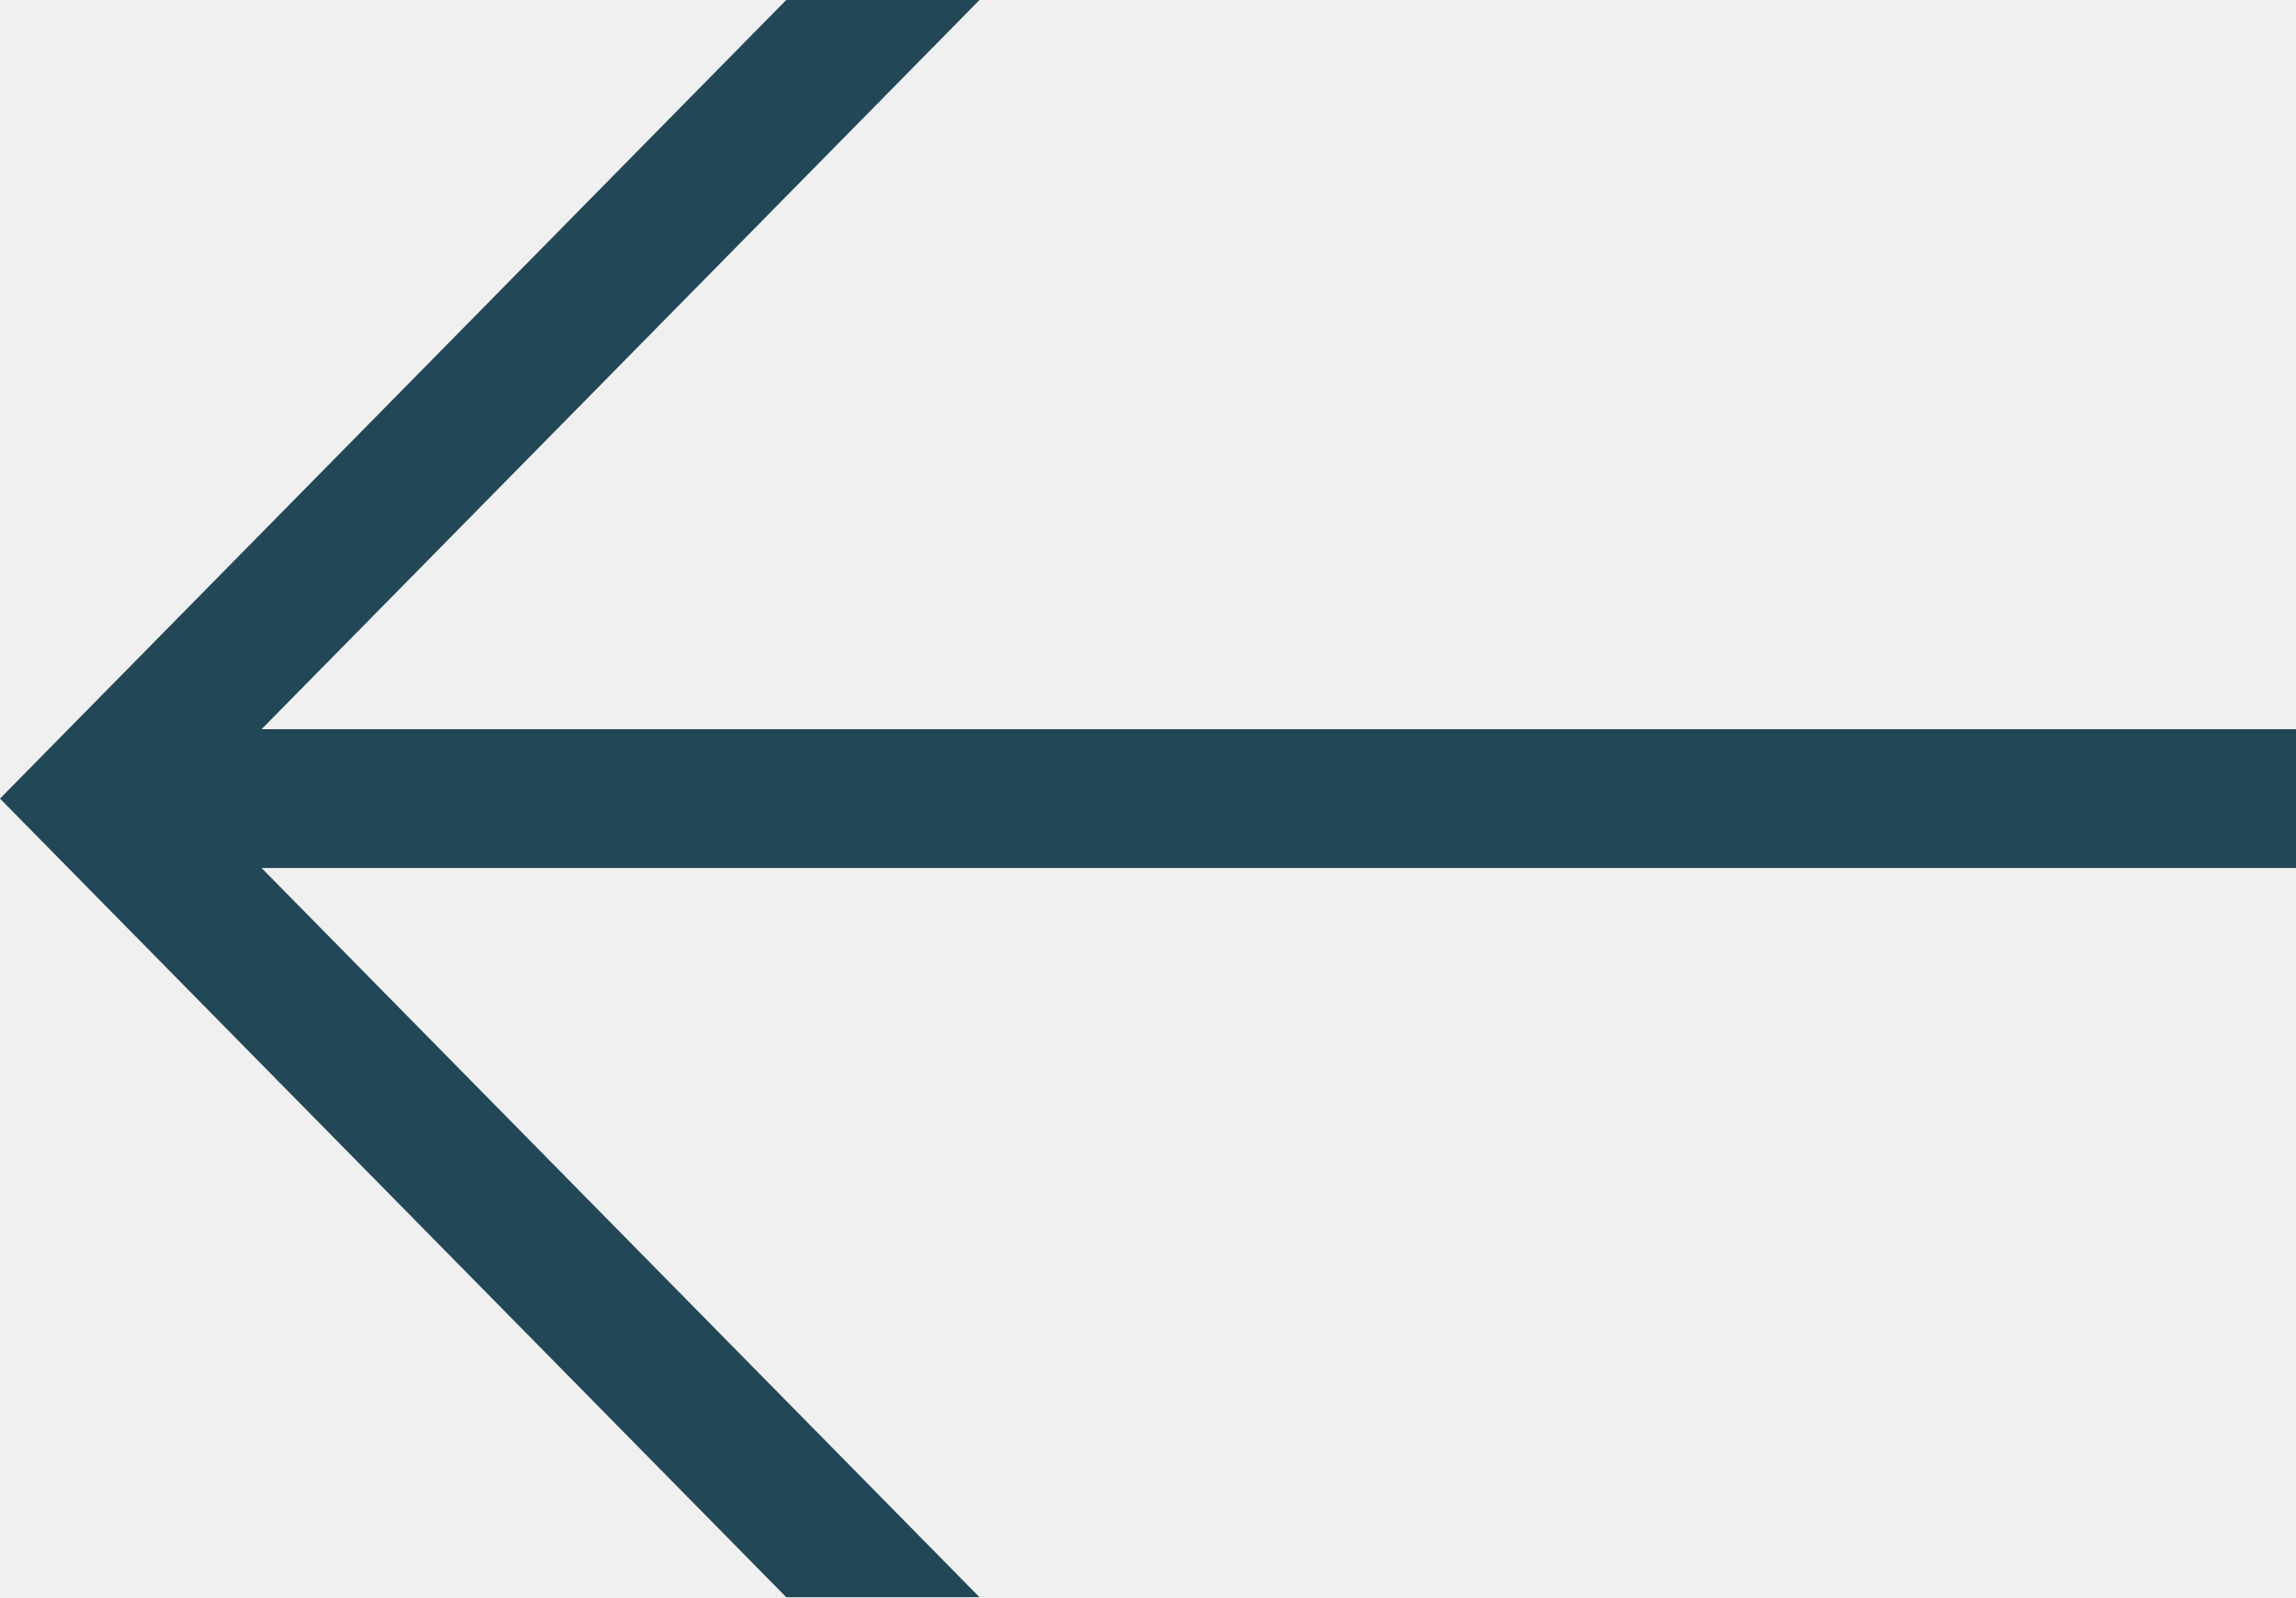
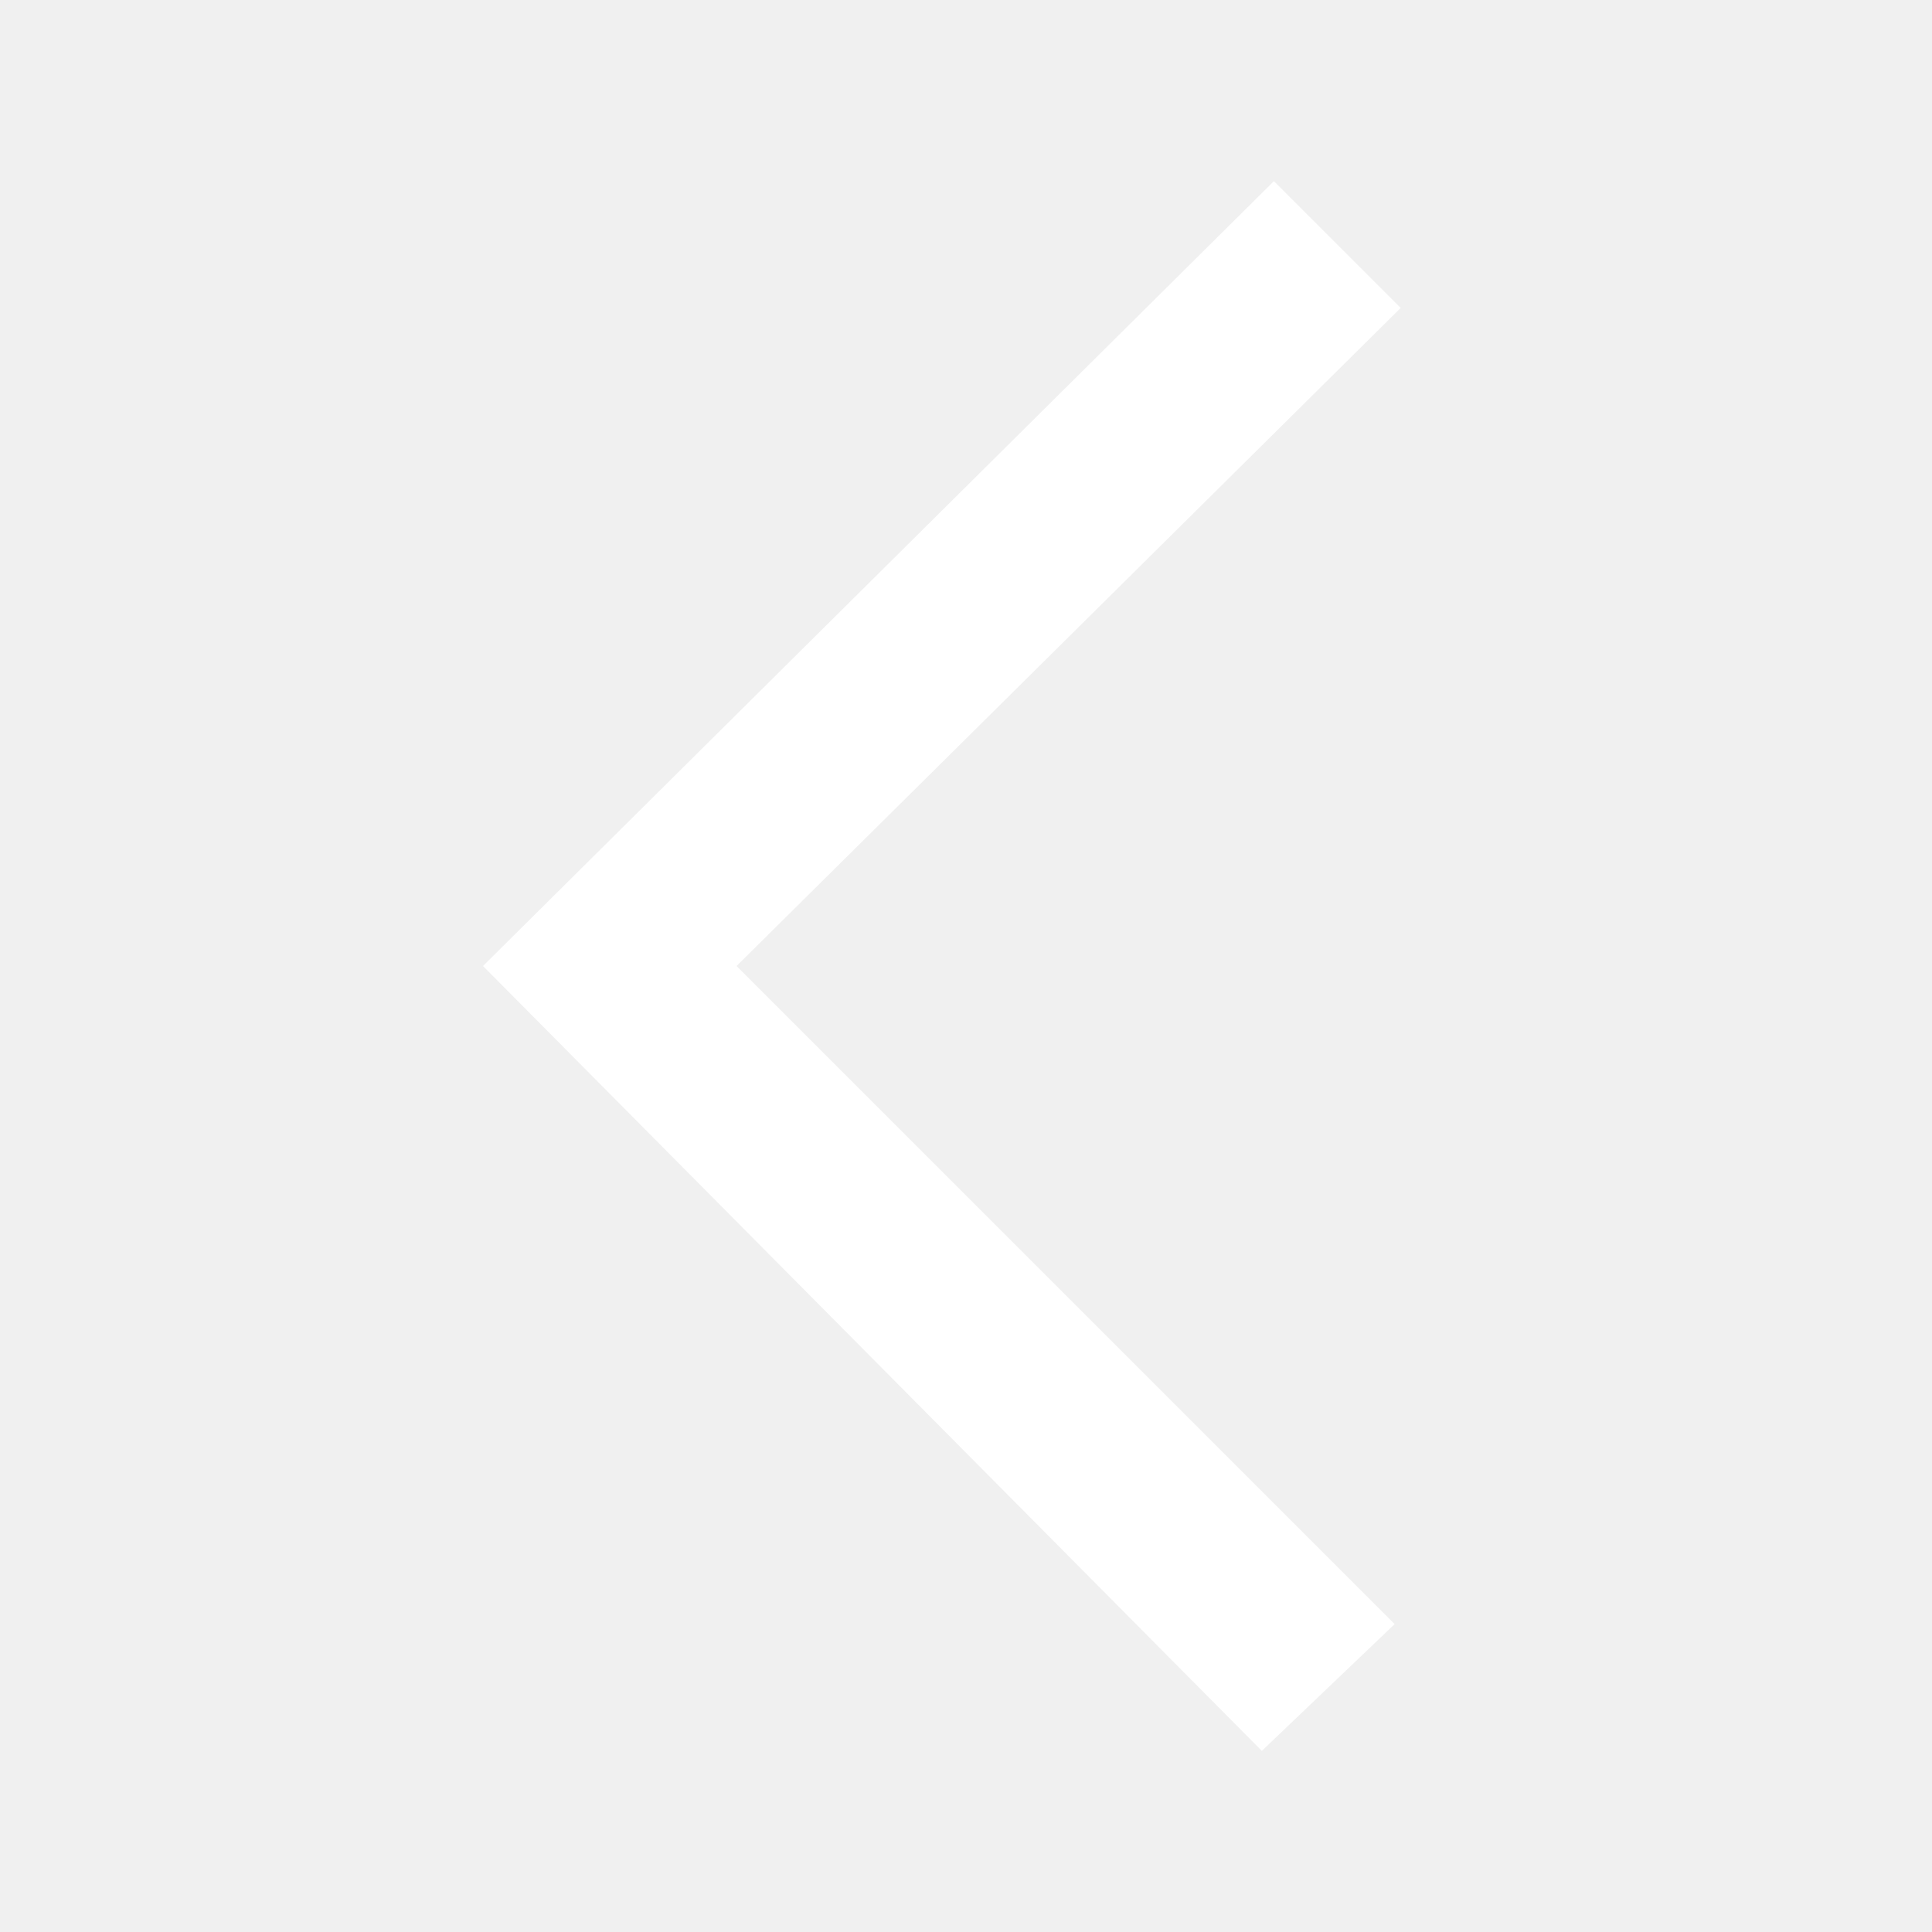
- <svg xmlns="http://www.w3.org/2000/svg" width="23" height="16" viewBox="0 0 23 16" fill="none">
-   <path d="M7.876 16L9.812 16L2.62 8.695L23 8.695L23 7.305L2.62 7.305L9.812 8.5778e-07L7.876 6.88569e-07L-6.99382e-07 8L7.876 16Z" fill="#224756" />
+ <svg xmlns="http://www.w3.org/2000/svg" width="24" height="24" viewBox="0 0 24 24" fill="none">
+   <path d="M17.4 3.825L15.825 2.25L6 12L15.675 21.75L17.325 20.175L9.15 12L17.4 3.825Z" fill="white" />
</svg>
